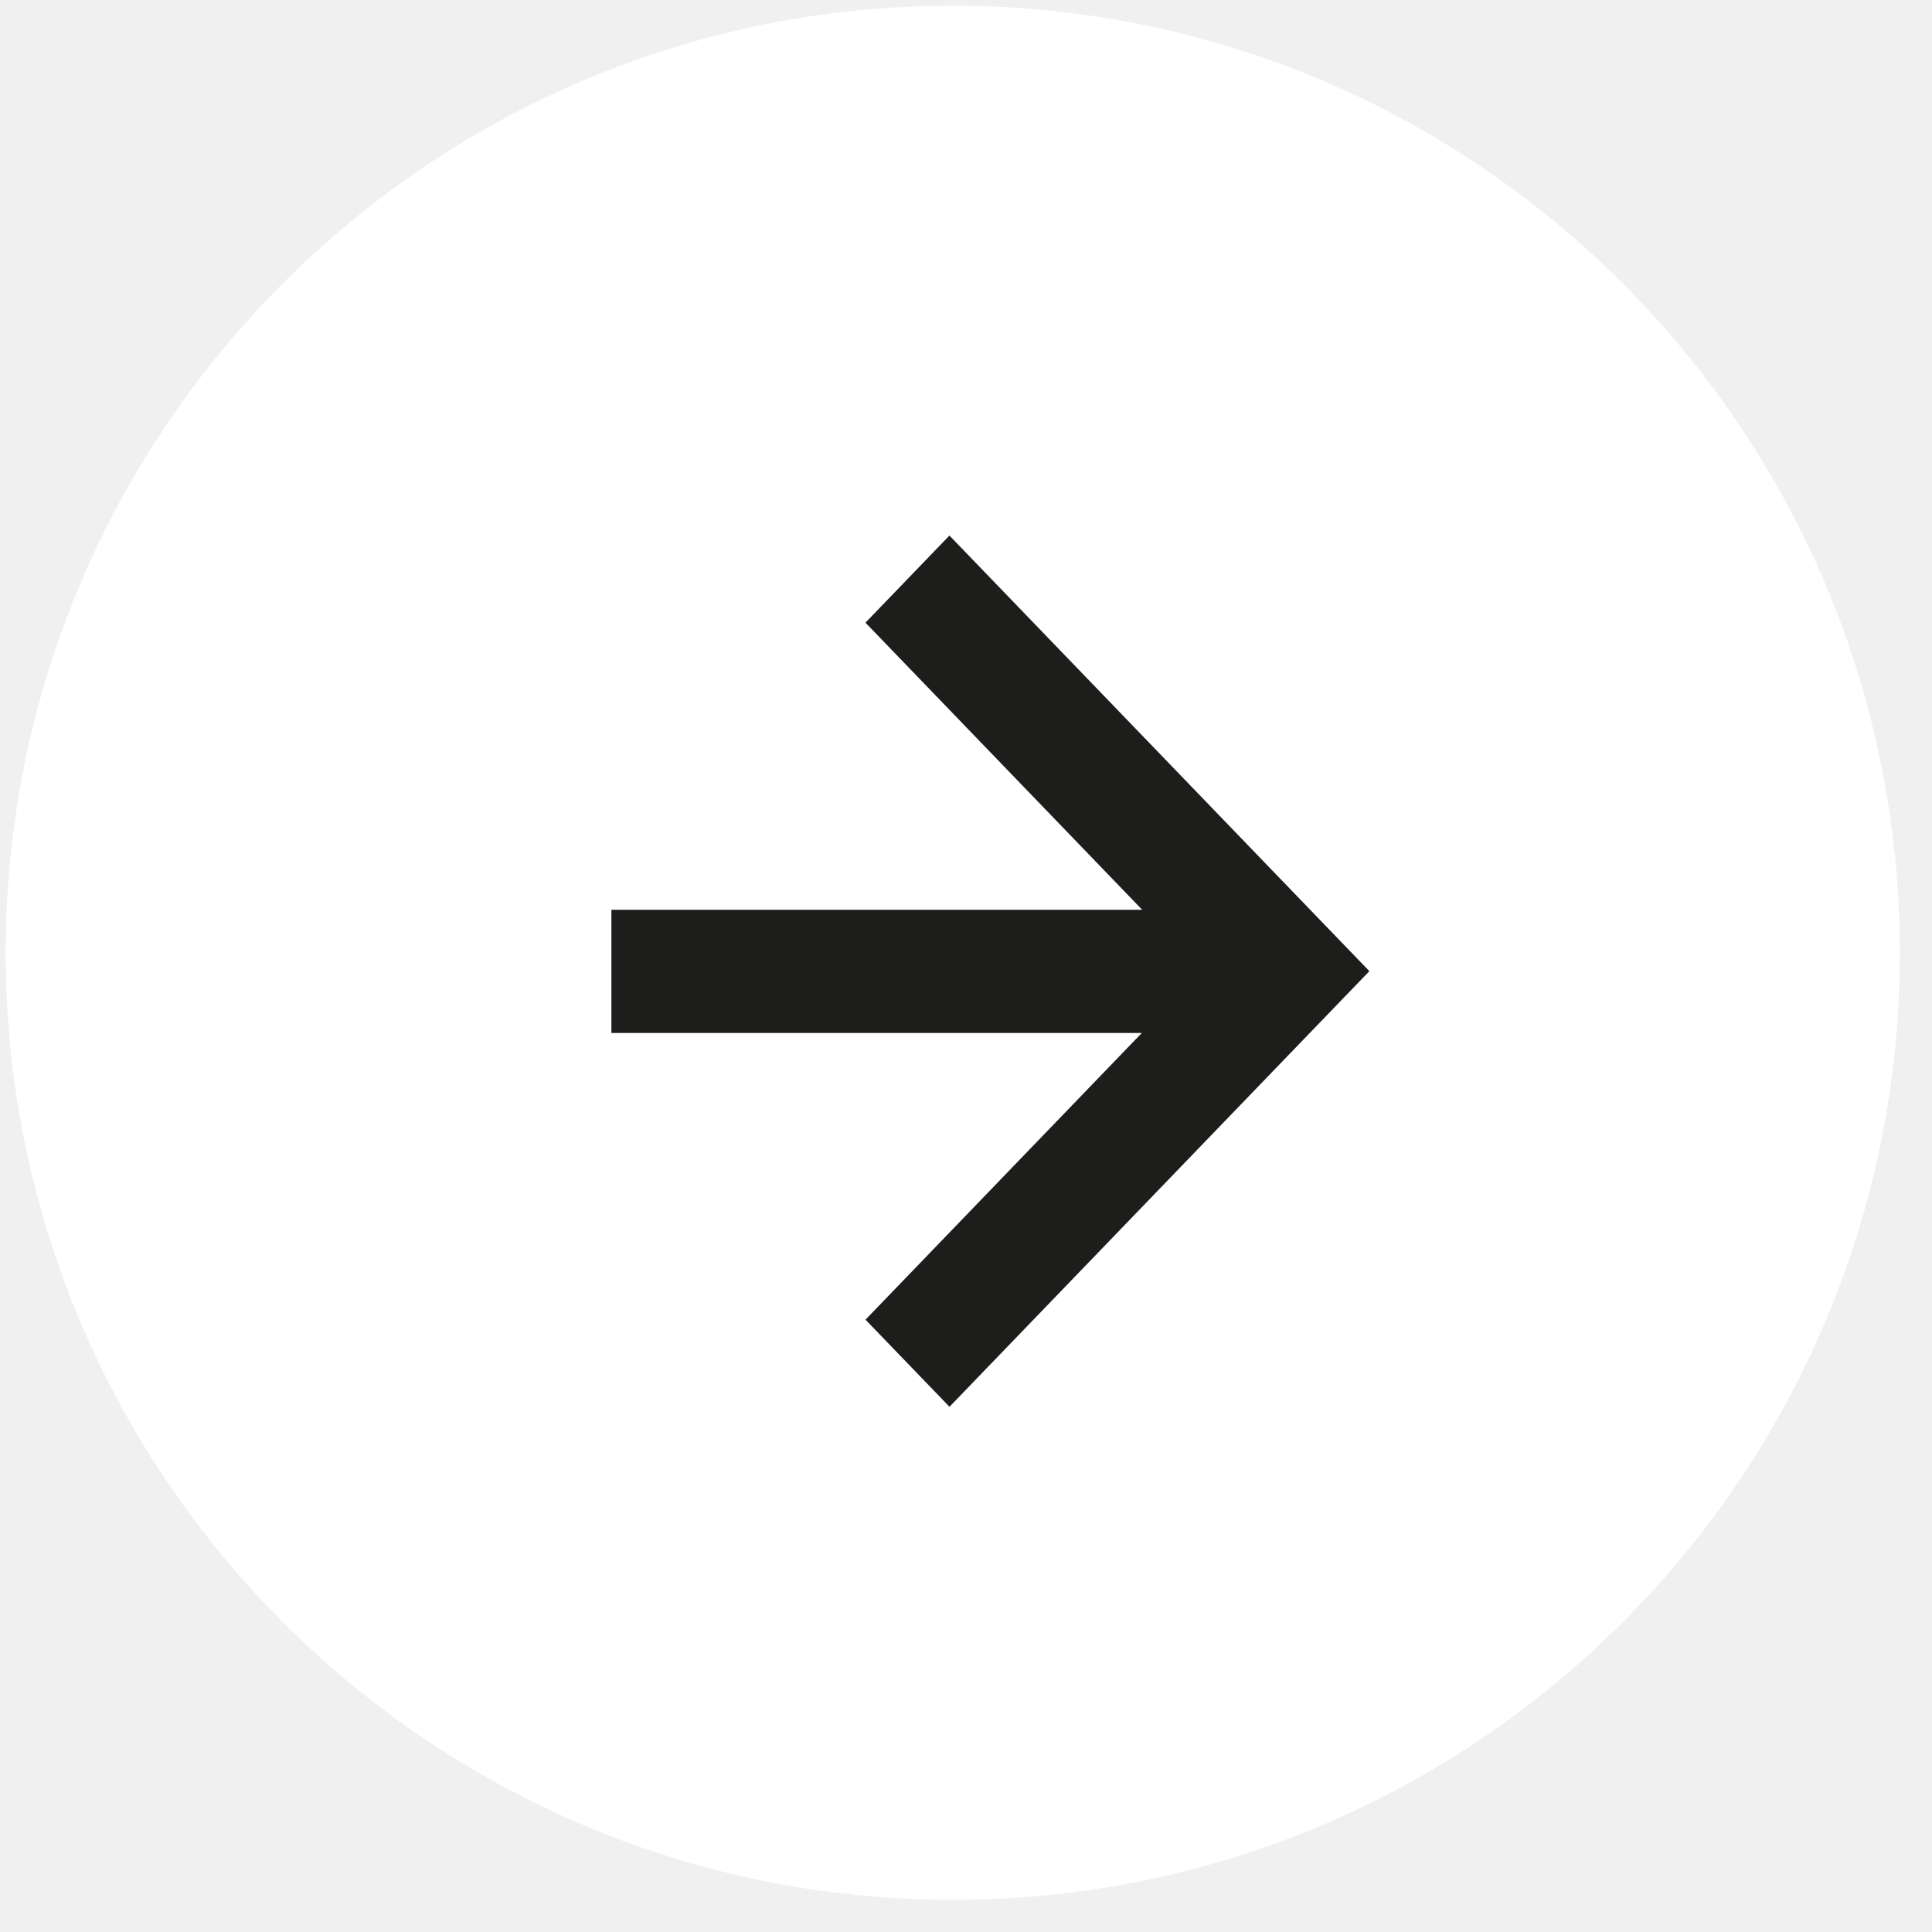
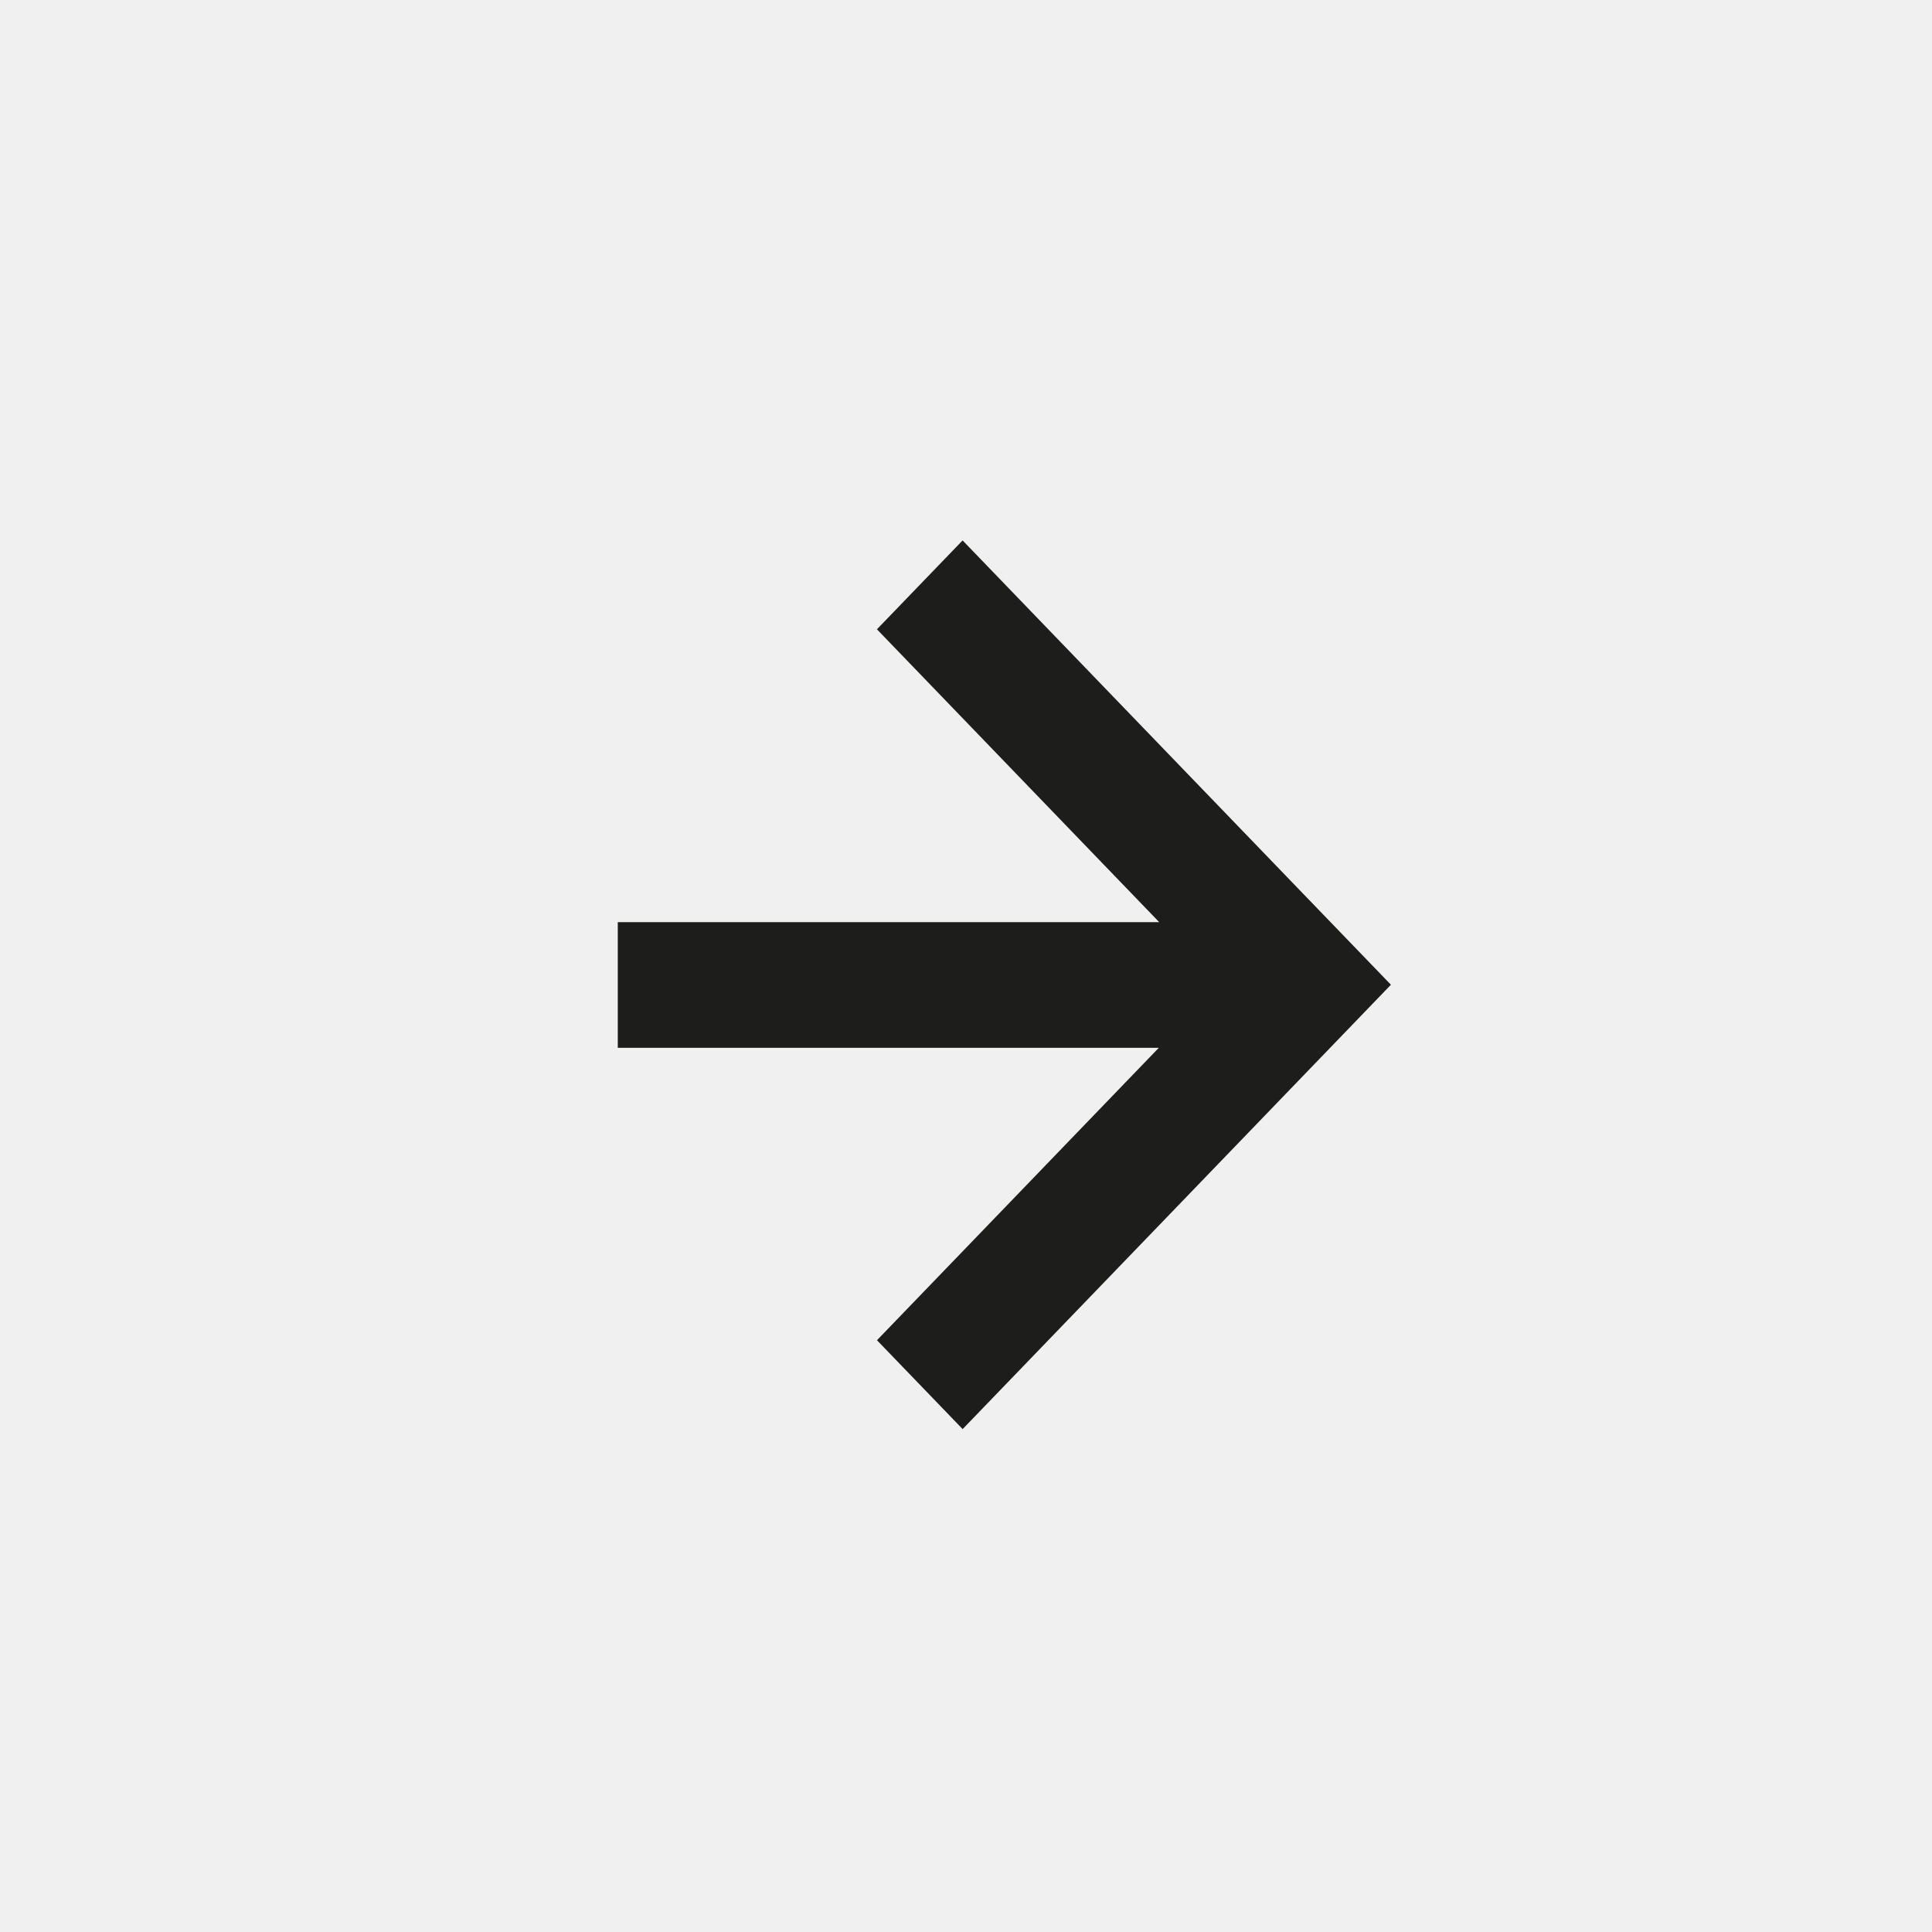
- <svg xmlns="http://www.w3.org/2000/svg" width="51" height="51" viewBox="0 0 51 51" fill="none">
-   <circle cx="25.151" cy="25.151" r="25" fill="white" />
-   <path d="M30.141 27.268L16.139 27.268L16.139 24.016L30.151 24.016L22.846 16.437L25.063 14.137L33.931 23.337L36.148 25.636L25.064 37.136L22.847 34.836L30.141 27.268Z" fill="#1D1D1B" />
+ <svg xmlns="http://www.w3.org/2000/svg" width="50" height="50" viewBox="0 0 50 50" fill="none">
+   <path d="M29.99 27.117L15.988 27.117L15.988 23.865L30 23.865L22.695 16.286L24.912 13.986L33.78 23.186L35.997 25.485L24.913 36.985L22.696 34.685L29.99 27.117Z" fill="#1D1D1B" />
</svg>
